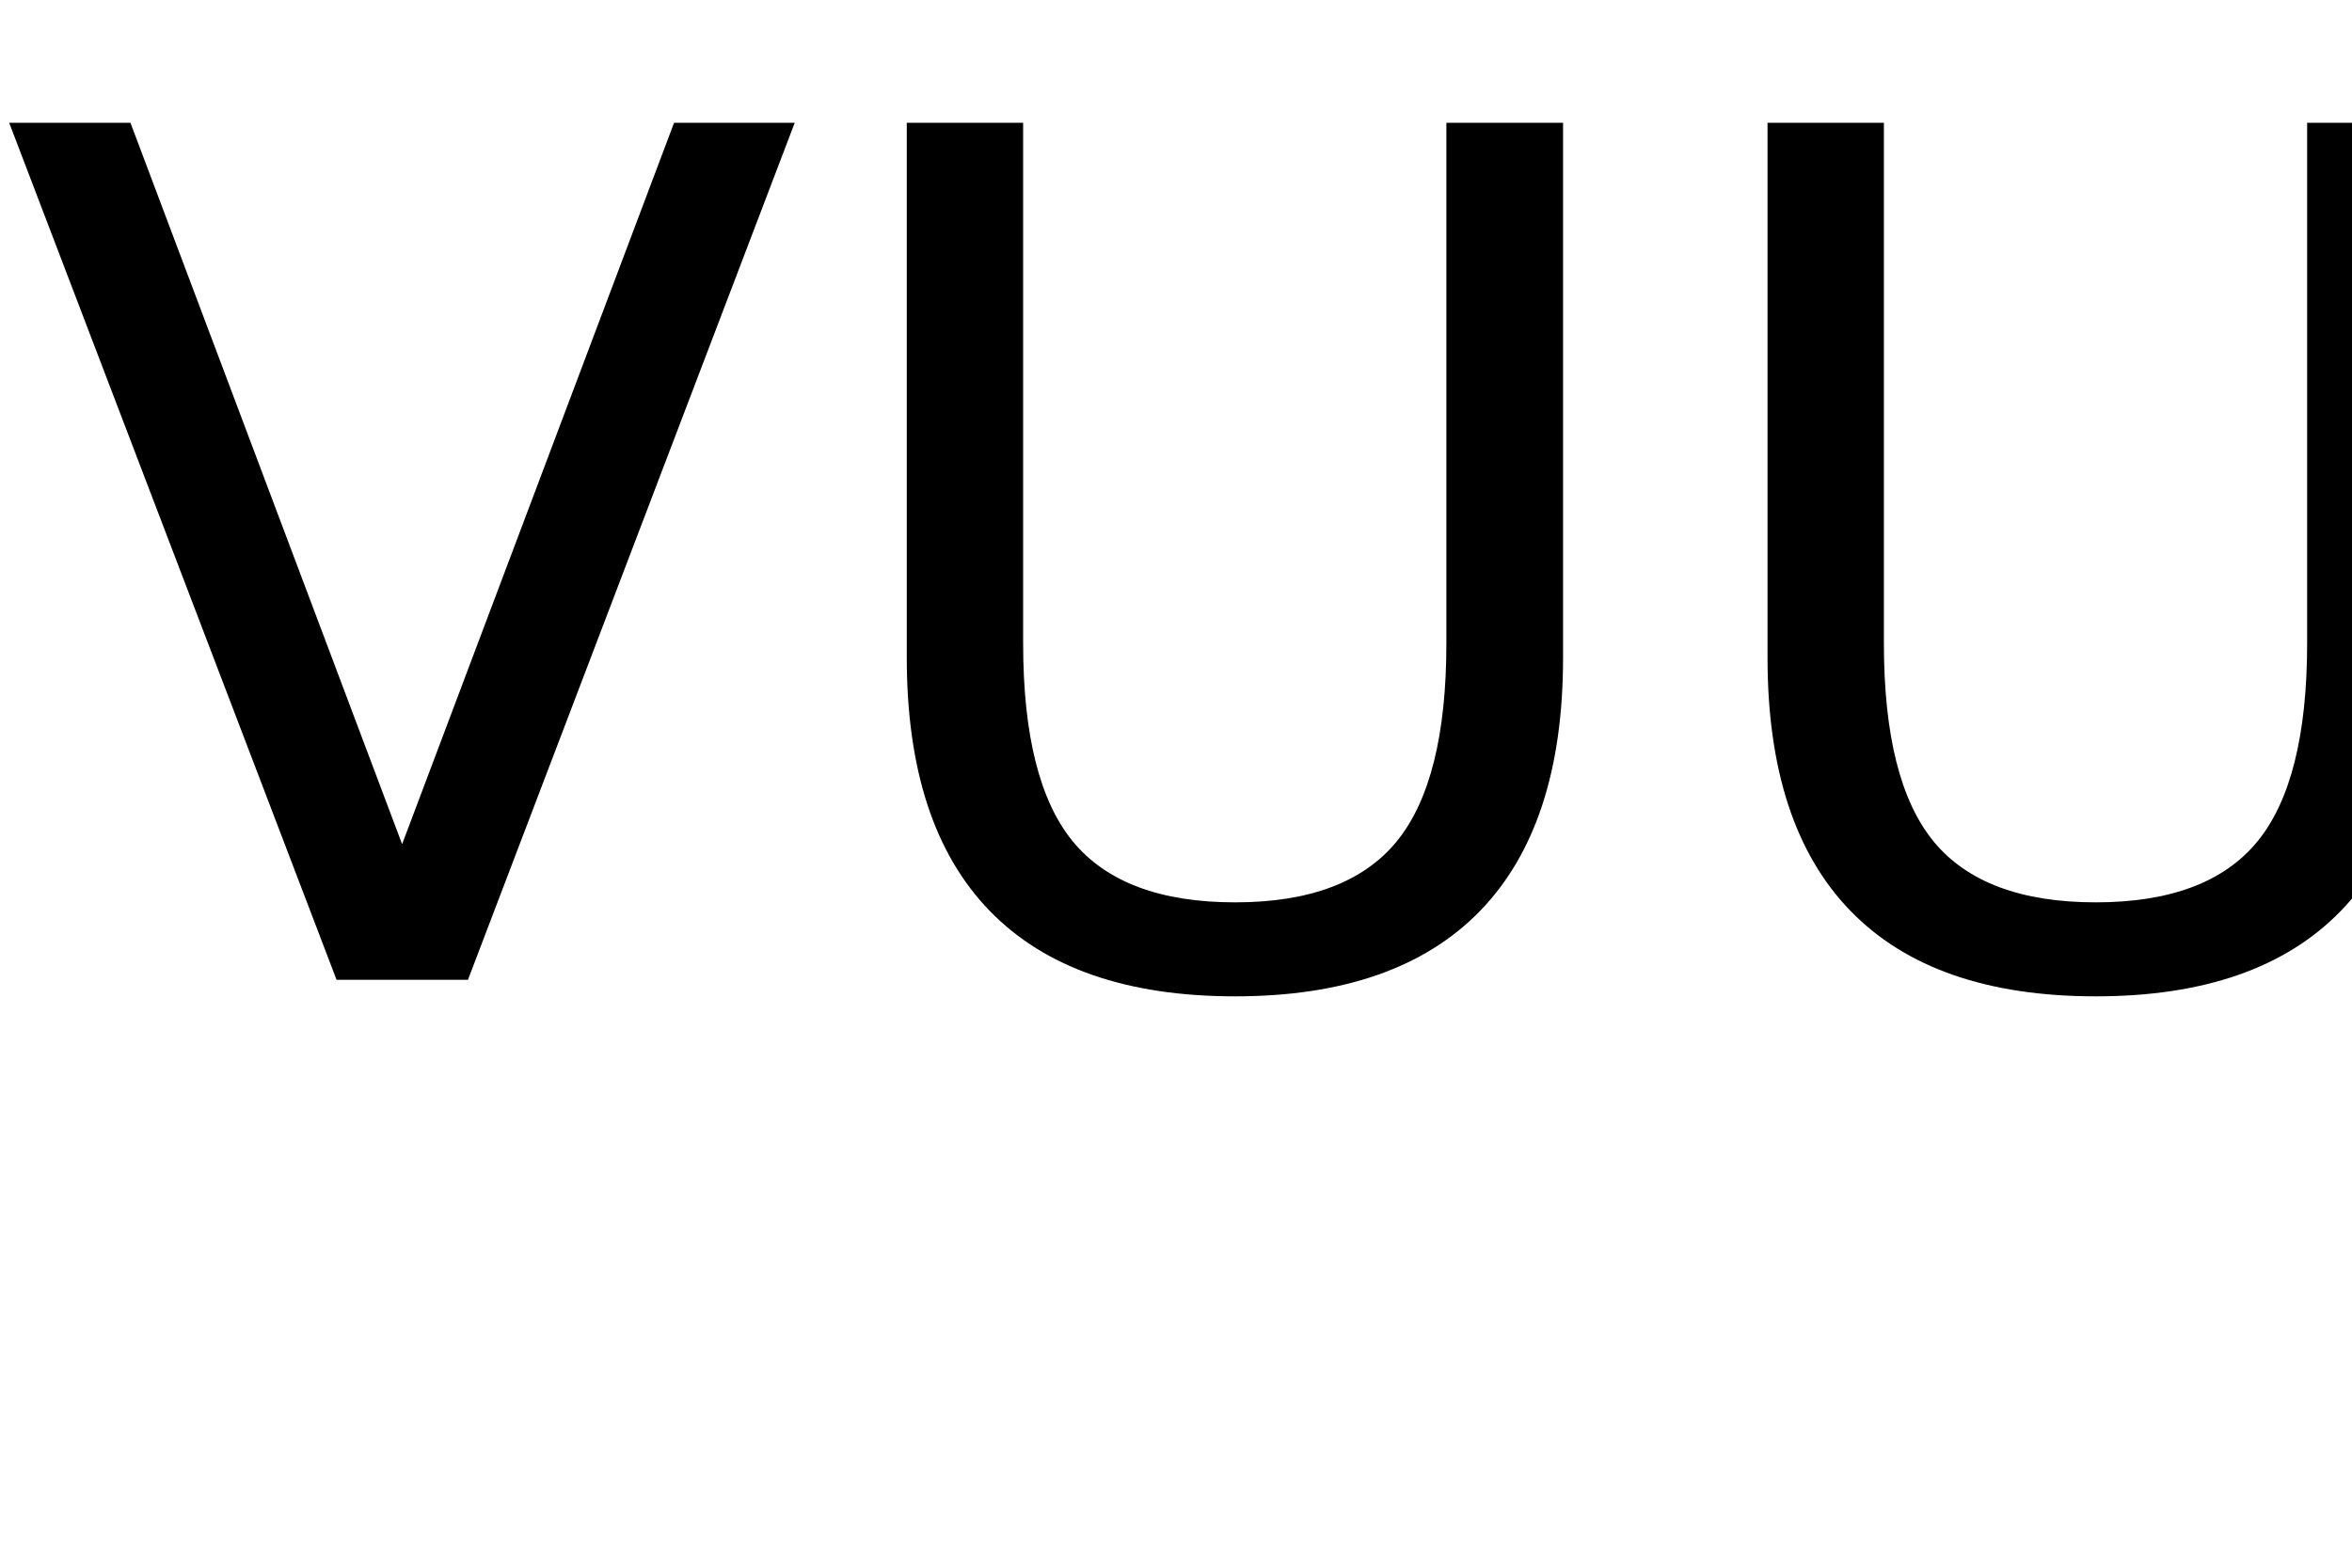
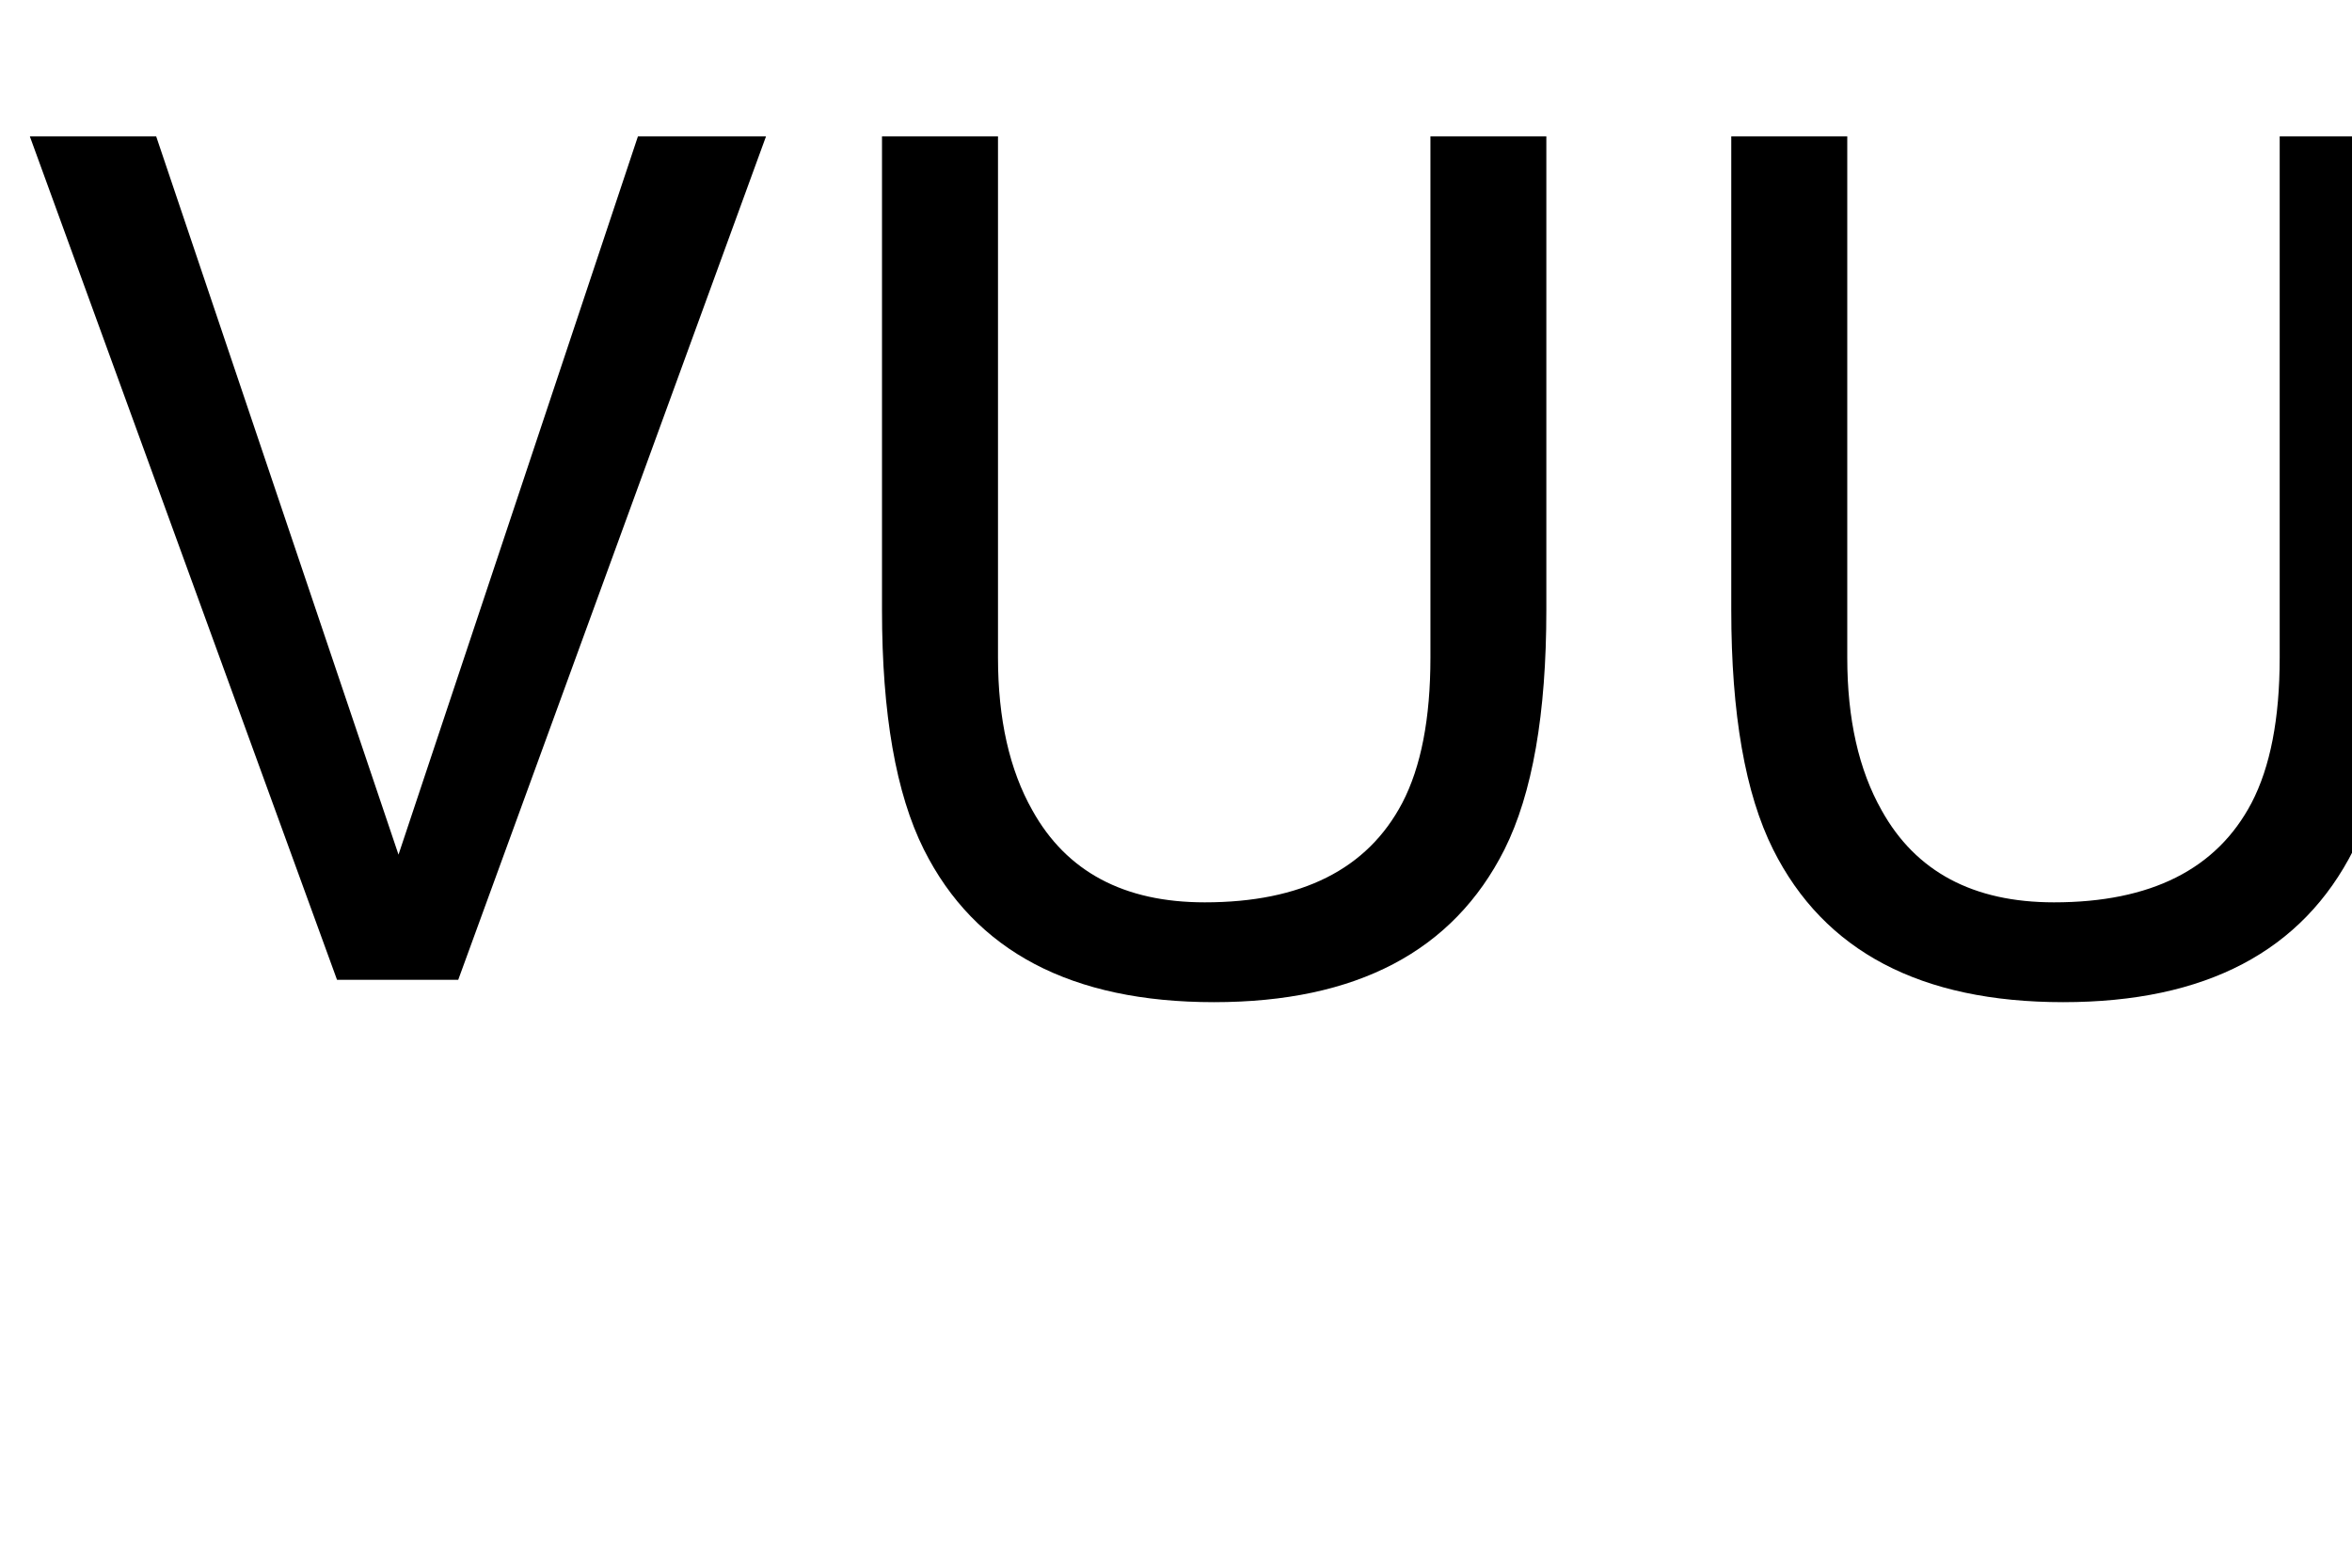
<svg xmlns="http://www.w3.org/2000/svg" xmlns:xlink="http://www.w3.org/1999/xlink" width="120" height="80" viewBox="0 0 120 80">
  <defs>
    <g>
      <g id="glyph-0-0">
-         <path d="M 17.172 0 L 0.469 -43.734 L 6.656 -43.734 L 20.516 -6.922 L 34.391 -43.734 L 40.547 -43.734 L 23.875 0 Z M 17.172 0 " />
+         <path d="M 7.969 -43.039 L 20.332 -6.387 L 32.547 -43.039 L 39.082 -43.039 L 23.379 0 L 17.195 0 L 1.523 -43.039 Z M 7.969 -43.039 " />
      </g>
      <g id="glyph-0-1">
-         <path d="M 5.219 -43.734 L 11.156 -43.734 L 11.156 -17.172 C 11.156 -12.484 12.004 -9.109 13.703 -7.047 C 15.41 -4.984 18.164 -3.953 21.969 -3.953 C 25.758 -3.953 28.504 -4.984 30.203 -7.047 C 31.898 -9.109 32.75 -12.484 32.75 -17.172 L 32.75 -43.734 L 38.703 -43.734 L 38.703 -16.438 C 38.703 -10.727 37.289 -6.422 34.469 -3.516 C 31.645 -0.609 27.477 0.844 21.969 0.844 C 16.445 0.844 12.273 -0.609 9.453 -3.516 C 6.629 -6.422 5.219 -10.727 5.219 -16.438 Z M 5.219 -43.734 " />
+         <path d="M 10.898 -43.039 L 10.898 -16.438 C 10.898 -13.312 11.484 -10.711 12.656 -8.641 C 14.395 -5.516 17.324 -3.953 21.445 -3.953 C 26.387 -3.953 29.746 -5.645 31.523 -9.023 C 32.48 -10.859 32.961 -13.328 32.961 -16.438 L 32.961 -43.039 L 38.875 -43.039 L 38.875 -18.867 C 38.875 -13.574 38.164 -9.5 36.738 -6.648 C 34.121 -1.453 29.18 1.141 21.914 1.141 C 14.648 1.141 9.719 -1.453 7.117 -6.648 C 5.691 -9.5 4.98 -13.574 4.98 -18.867 L 4.98 -43.039 Z M 10.898 -43.039 " />
      </g>
    </g>
  </defs>
  <g fill="rgb(0%, 0%, 0%)" fill-opacity="1">
    <use xlink:href="#glyph-0-0" x="0" y="50" />
-     <use xlink:href="#glyph-0-1" x="41.045" y="50" />
-     <use xlink:href="#glyph-0-1" x="84.961" y="50" />
+     <use xlink:href="#glyph-0-1" x="40.02" y="50" />
+     <use xlink:href="#glyph-0-1" x="83.35" y="50" />
  </g>
</svg>
